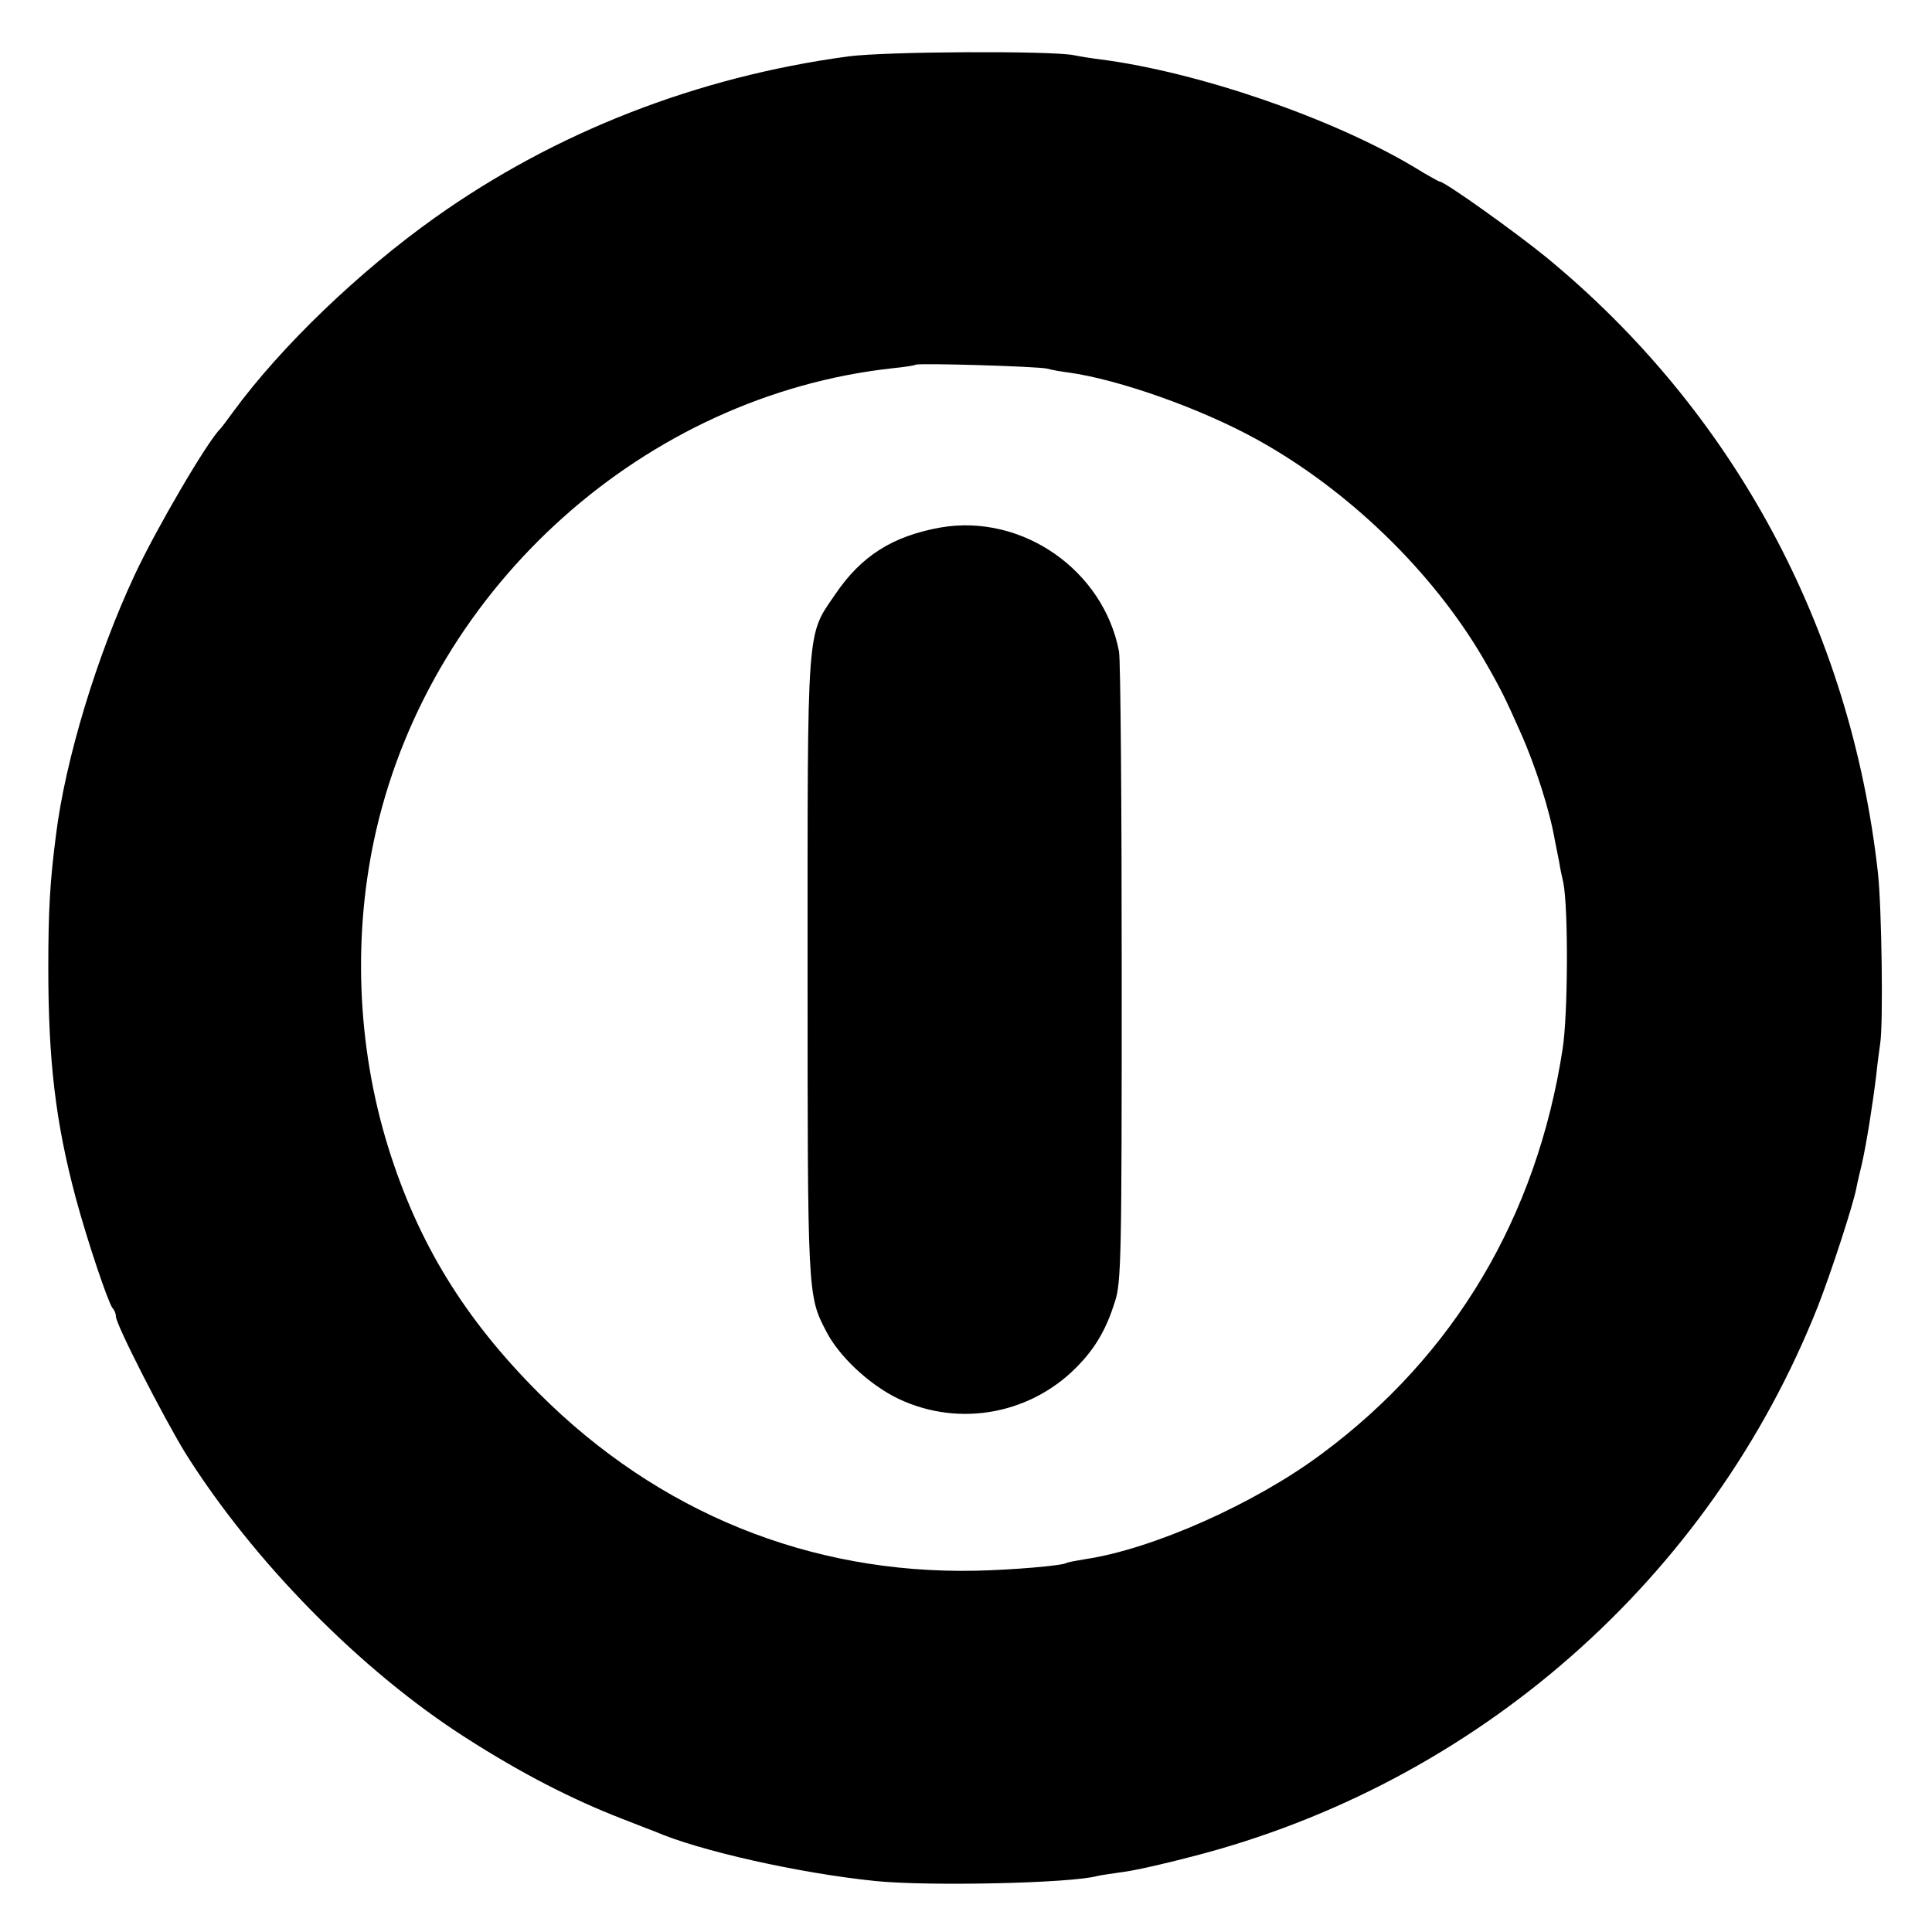
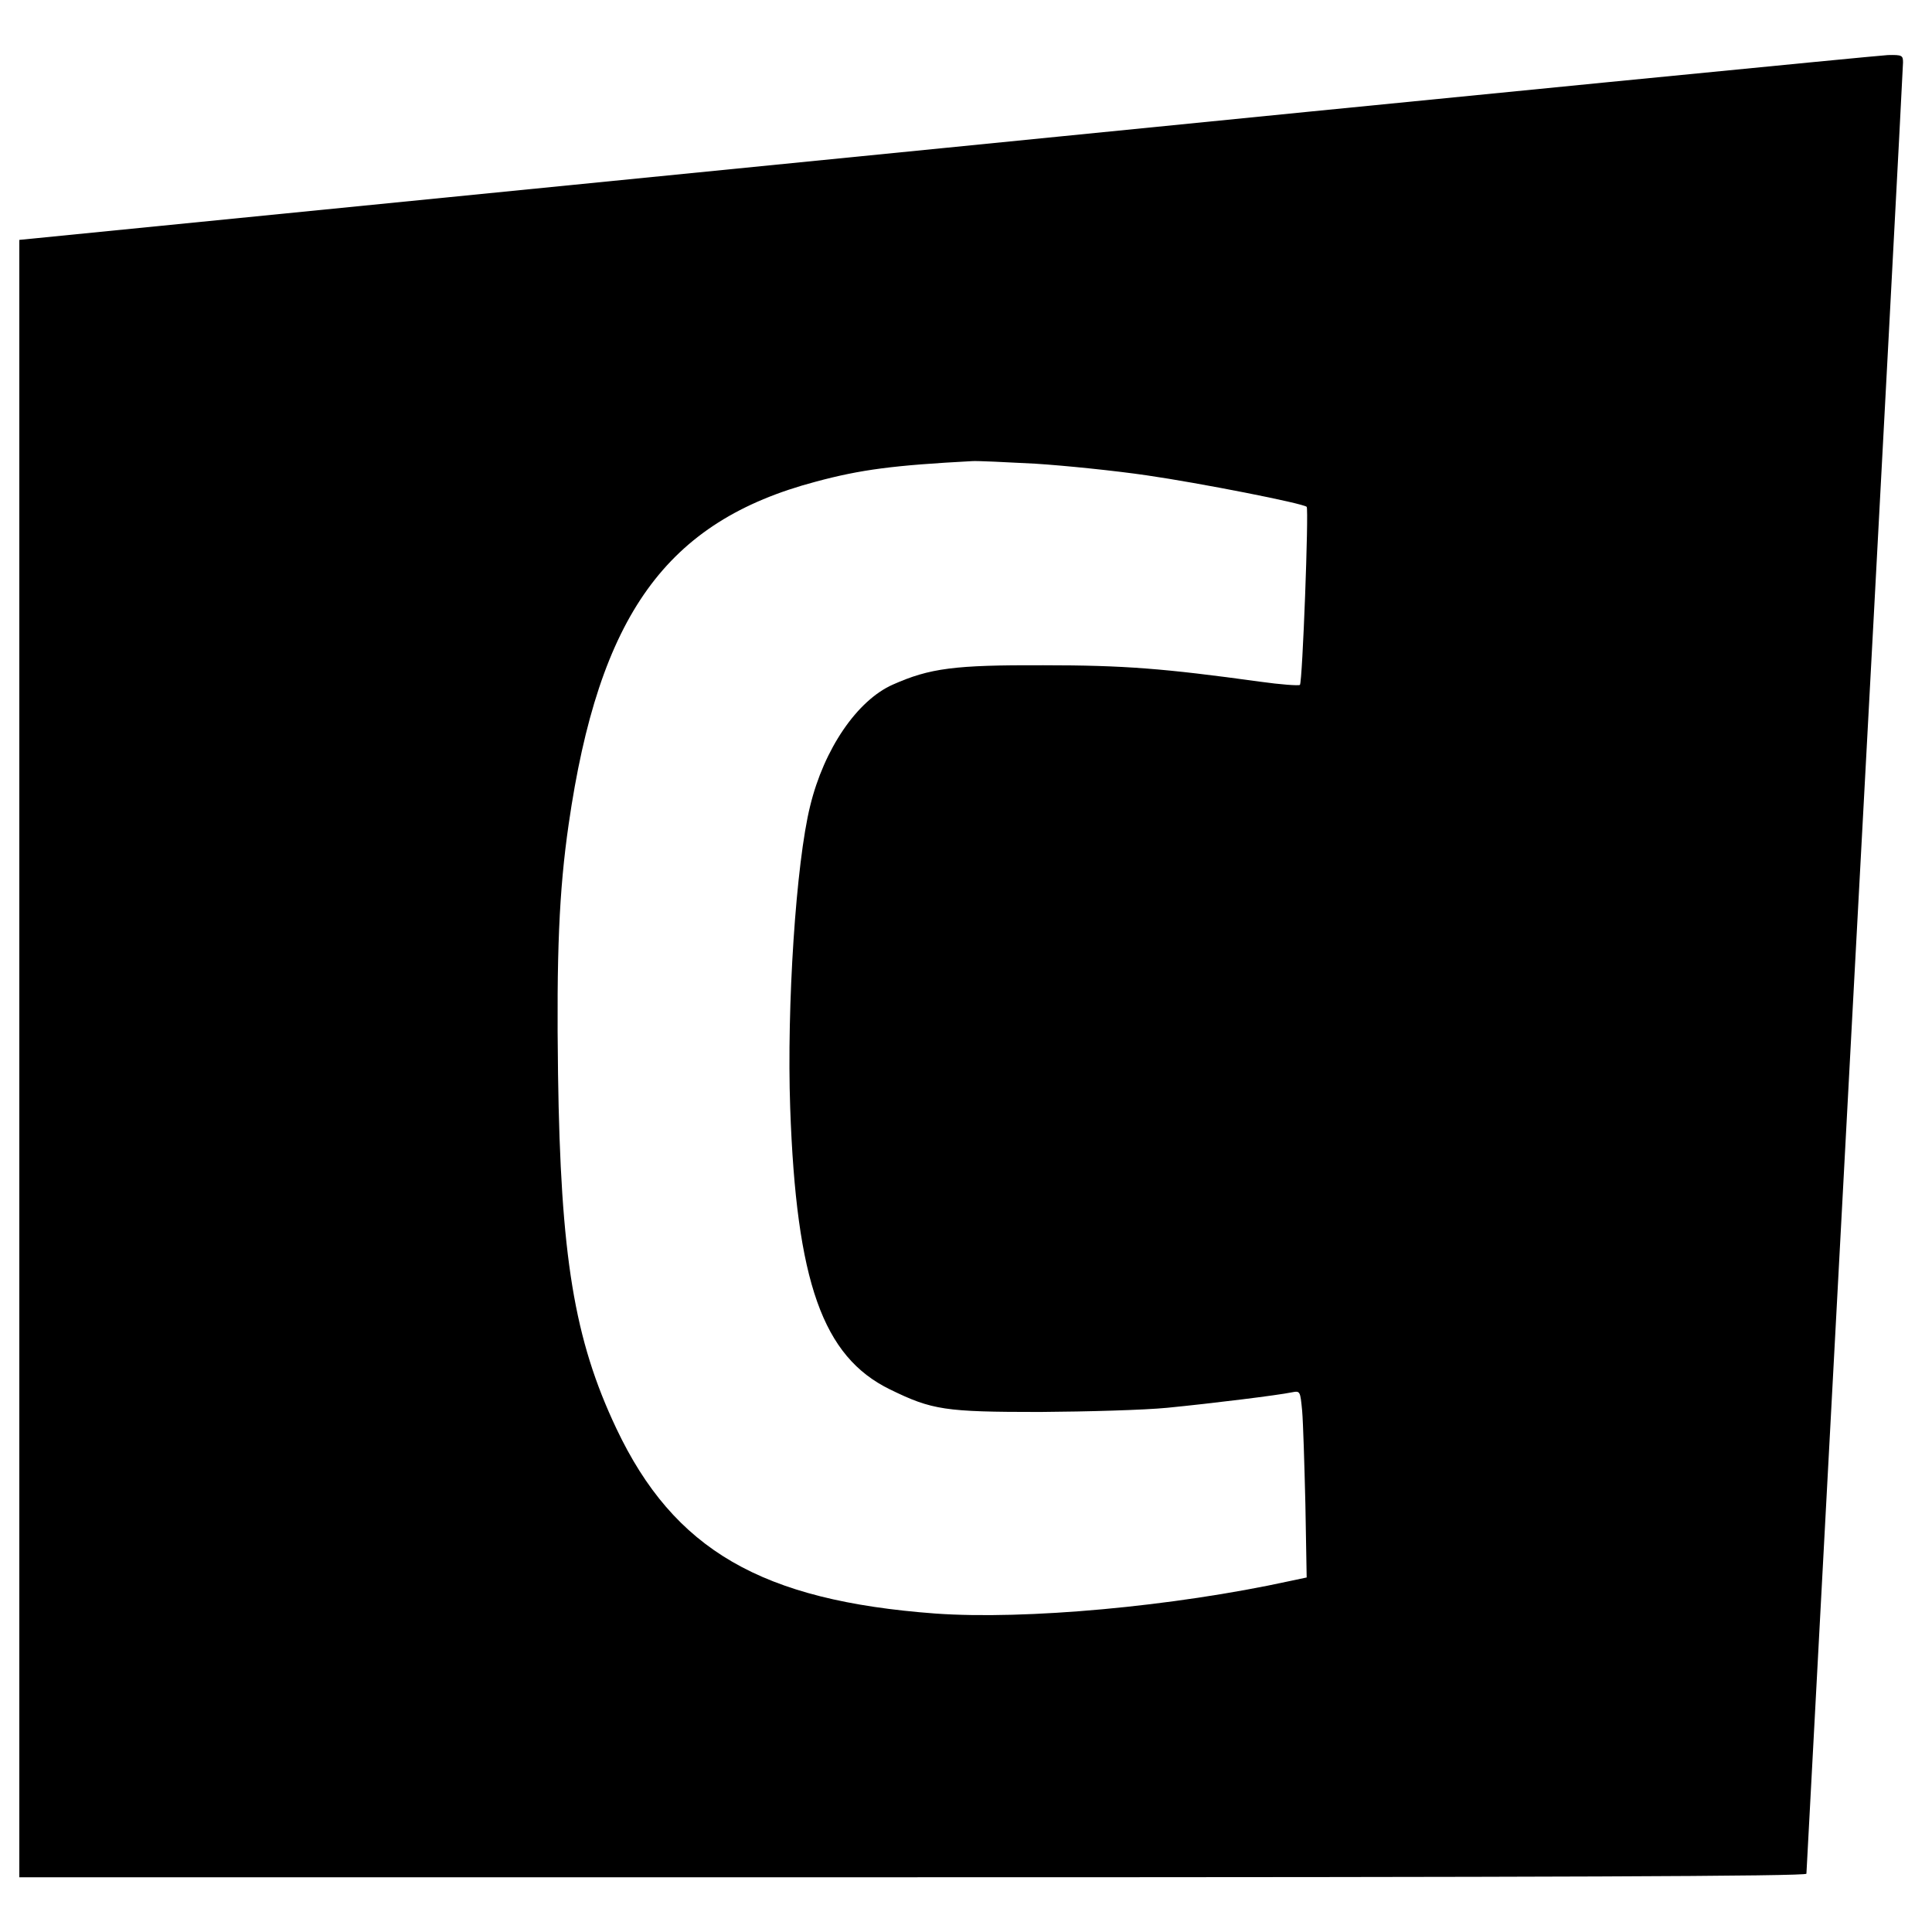
- <svg xmlns="http://www.w3.org/2000/svg" version="1.0" width="500pt" height="500pt" viewBox="0 0 500 500" preserveAspectRatio="xMidYMid meet">
-   <g transform="translate(0,500) scale(0.1,-0.1)" fill="#000000" stroke="none">
-     <path d="M2195 4854 c-392 -53 -758 -196 -1069 -417 -197 -140 -398 -333 -522 -502 -16 -22 -31 -42 -34 -45 -34 -33 -167 -261 -221 -377 -99 -211 -180 -480 -204 -673 -16 -123 -20 -199 -20 -345 0 -242 19 -400 71 -595 31 -115 84 -271 95 -285 5 -5 9 -15 9 -22 0 -21 123 -261 180 -354 176 -280 453 -562 725 -736 145 -93 276 -160 405 -210 36 -14 74 -29 85 -33 115 -50 374 -108 570 -128 136 -14 508 -6 575 13 8 2 37 6 64 10 27 3 108 21 180 40 738 189 1342 720 1621 1425 35 90 90 259 99 304 2 12 9 41 15 66 12 54 28 155 37 230 3 30 8 66 10 80 8 50 4 351 -6 442 -71 633 -374 1194 -858 1592 -81 66 -263 196 -276 196 -2 0 -33 17 -67 38 -213 127 -557 245 -809 278 -25 3 -56 8 -70 11 -57 12 -487 10 -585 -3z m515 -808 c14 -4 39 -8 55 -10 130 -18 343 -93 489 -174 235 -130 452 -340 584 -565 44 -76 57 -102 96 -190 40 -89 77 -206 90 -282 3 -16 8 -41 11 -55 2 -14 7 -38 11 -55 13 -67 12 -342 -2 -430 -67 -435 -281 -794 -624 -1048 -173 -129 -437 -246 -611 -272 -24 -4 -46 -8 -49 -10 -11 -7 -141 -18 -235 -20 -430 -9 -822 151 -1130 459 -193 193 -313 389 -390 636 -82 263 -93 556 -31 823 147 633 697 1124 1336 1194 30 3 57 7 59 9 6 5 314 -4 341 -10z" />
-     <path d="M2435 3635 c-124 -22 -206 -73 -274 -174 -74 -108 -71 -70 -71 -965 0 -848 0 -849 48 -941 33 -65 112 -139 187 -175 160 -76 350 -39 471 92 41 44 68 91 89 158 17 50 18 116 18 850 0 437 -3 812 -7 834 -40 210 -250 357 -461 321z" />
+ <svg xmlns="http://www.w3.org/2000/svg" version="1.0" width="600pt" height="600pt" viewBox="0 0 600 600" preserveAspectRatio="xMidYMid meet">
+   <g transform="translate(0,600) scale(0.1,-0.1)" fill="#000000" stroke="none">
+     <path d="M2938 5541 l-2878 -286 0 -2542 0 -2543 2775 0 c1979 0 2775 3 2775 11 0 6 68 1268 150 2805 83 1537 150 2806 150 2820 0 22 -3 24 -47 23 -27 -1 -1343 -130 -2925 -288z m277 -981 c94 -6 249 -22 345 -36 166 -24 486 -87 498 -98 7 -8 -13 -545 -21 -553 -4 -3 -60 1 -124 10 -298 41 -421 51 -673 51 -276 1 -352 -9 -467 -60 -111 -49 -214 -200 -257 -377 -44 -177 -73 -622 -62 -937 19 -542 101 -773 310 -875 131 -64 170 -70 466 -70 146 1 324 6 395 13 142 14 344 39 387 48 26 5 26 4 32 -58 3 -35 7 -165 10 -290 l4 -227 -52 -11 c-361 -79 -822 -121 -1101 -101 -540 40 -812 197 -991 575 -131 277 -173 534 -181 1102 -5 369 3 567 33 774 94 650 303 941 767 1064 141 38 243 51 487 64 14 1 102 -3 195 -8z" />
  </g>
</svg>
